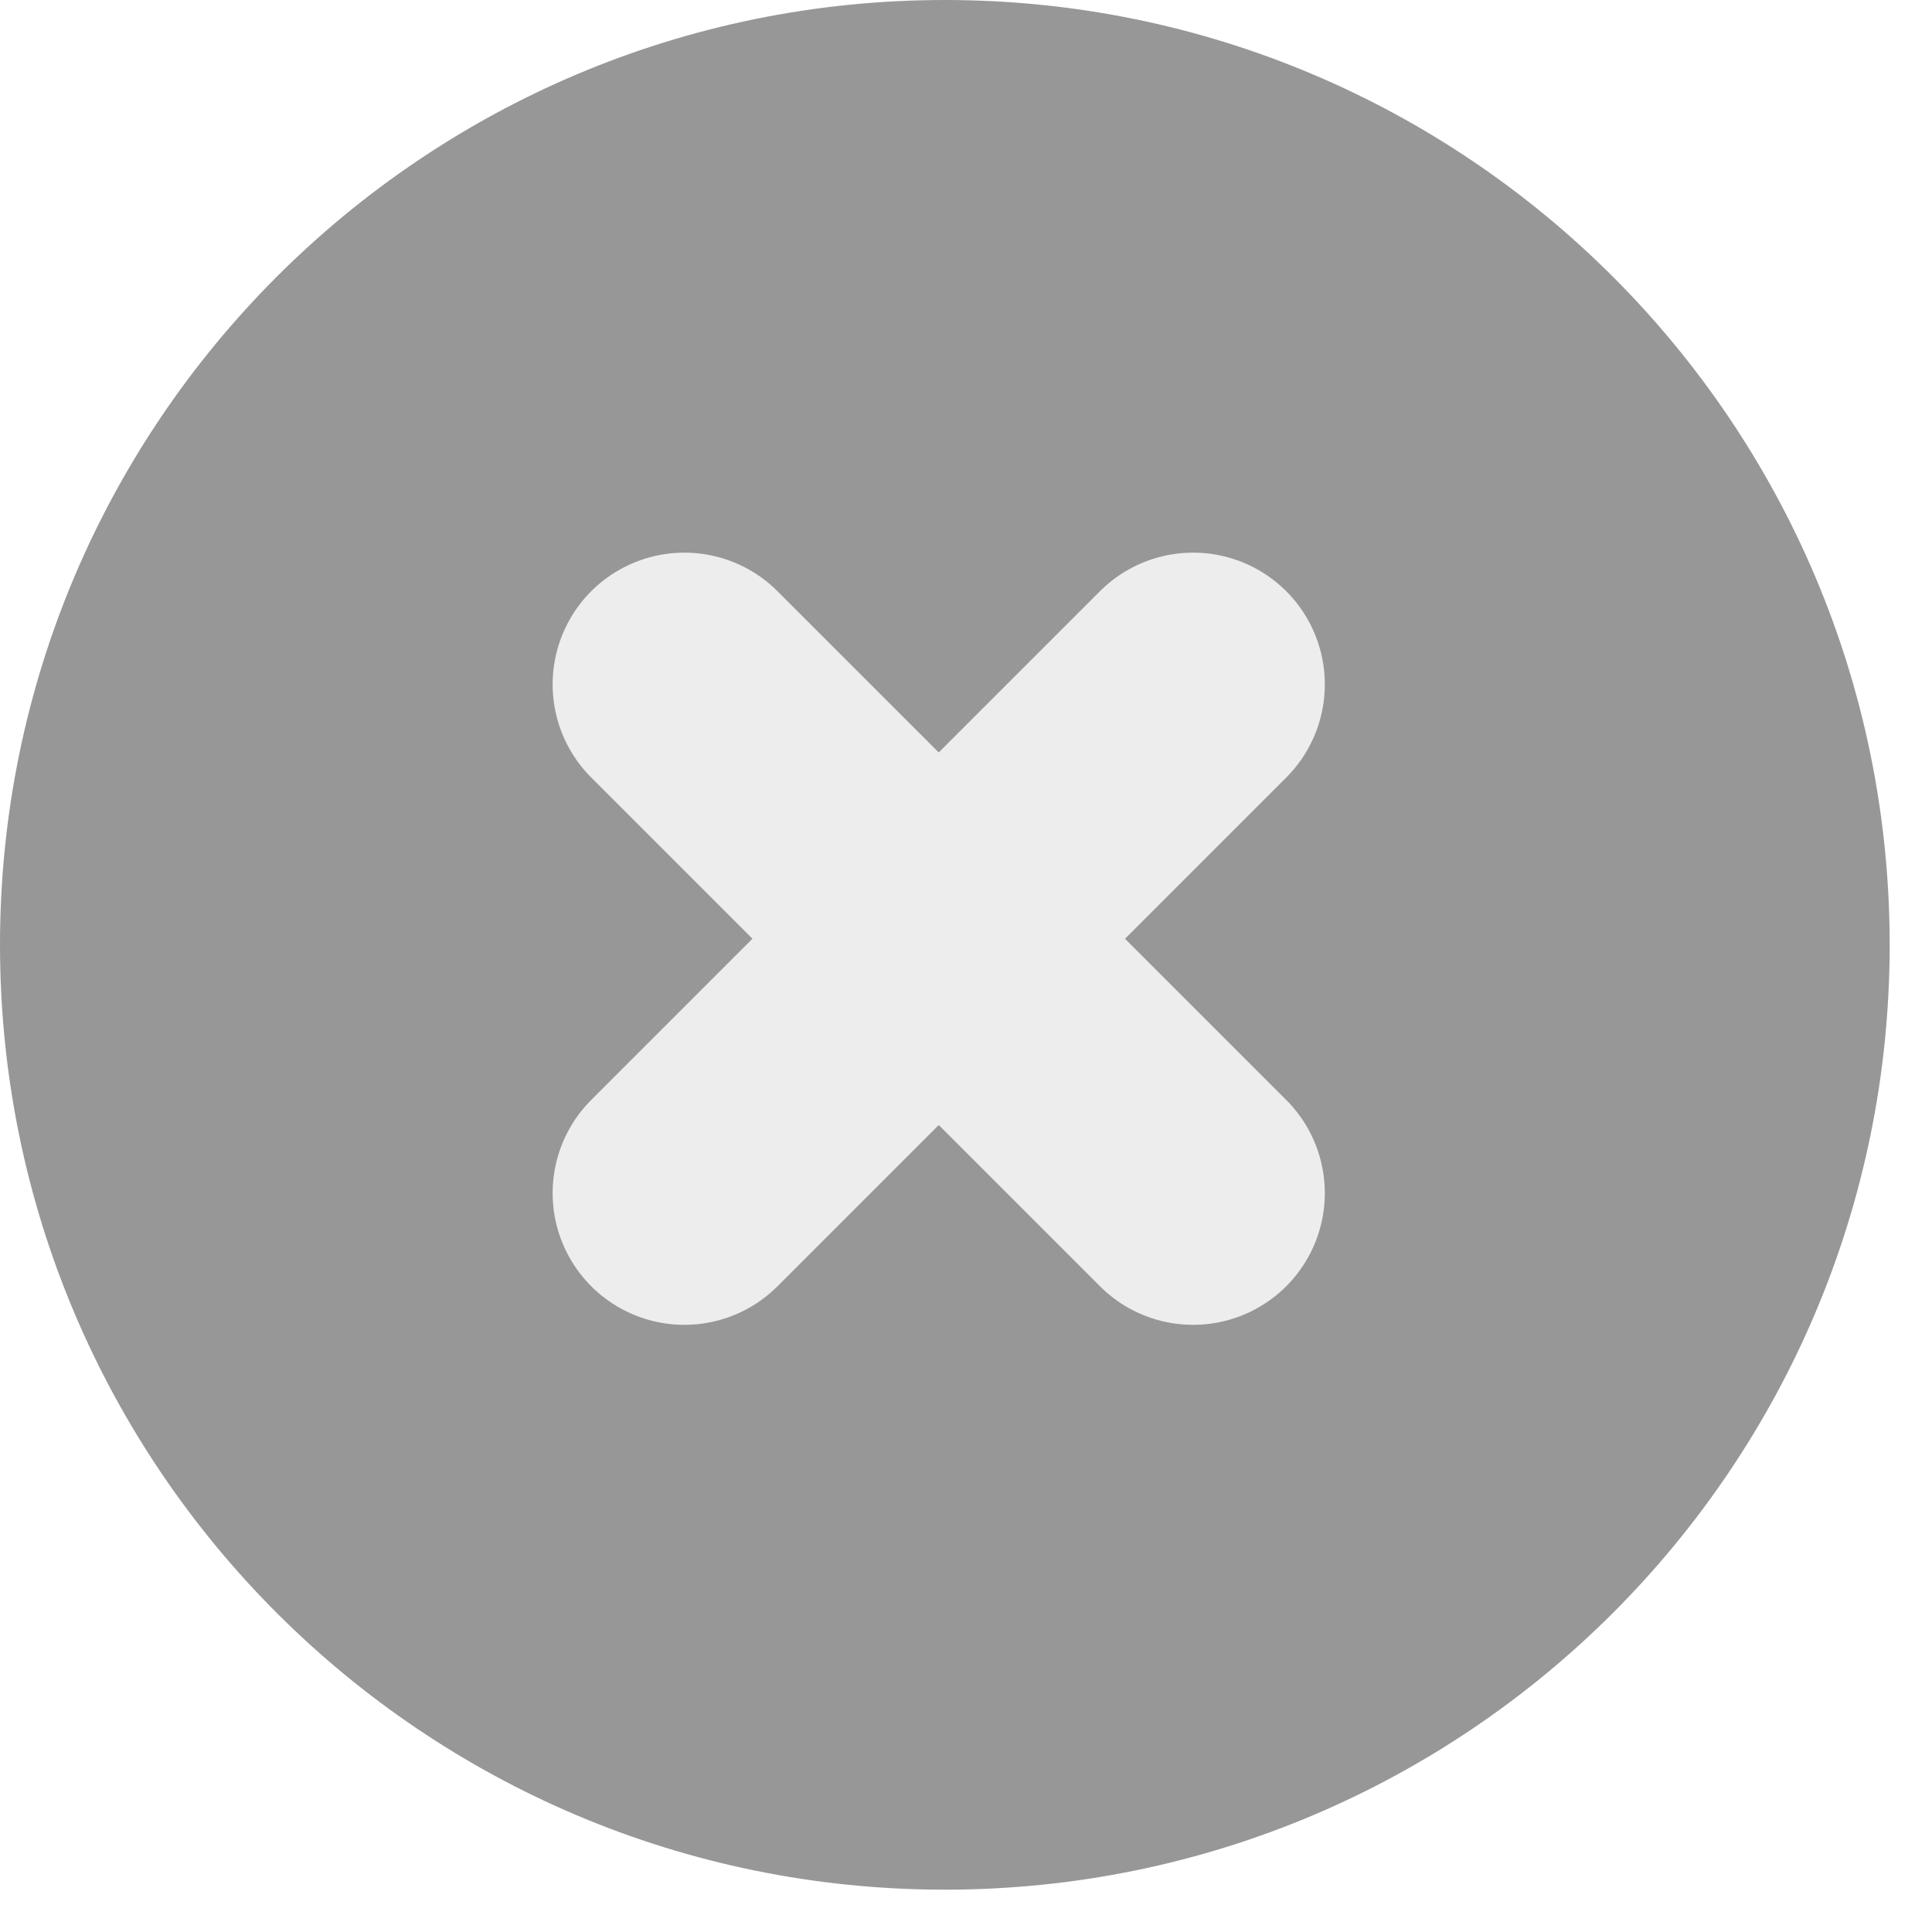
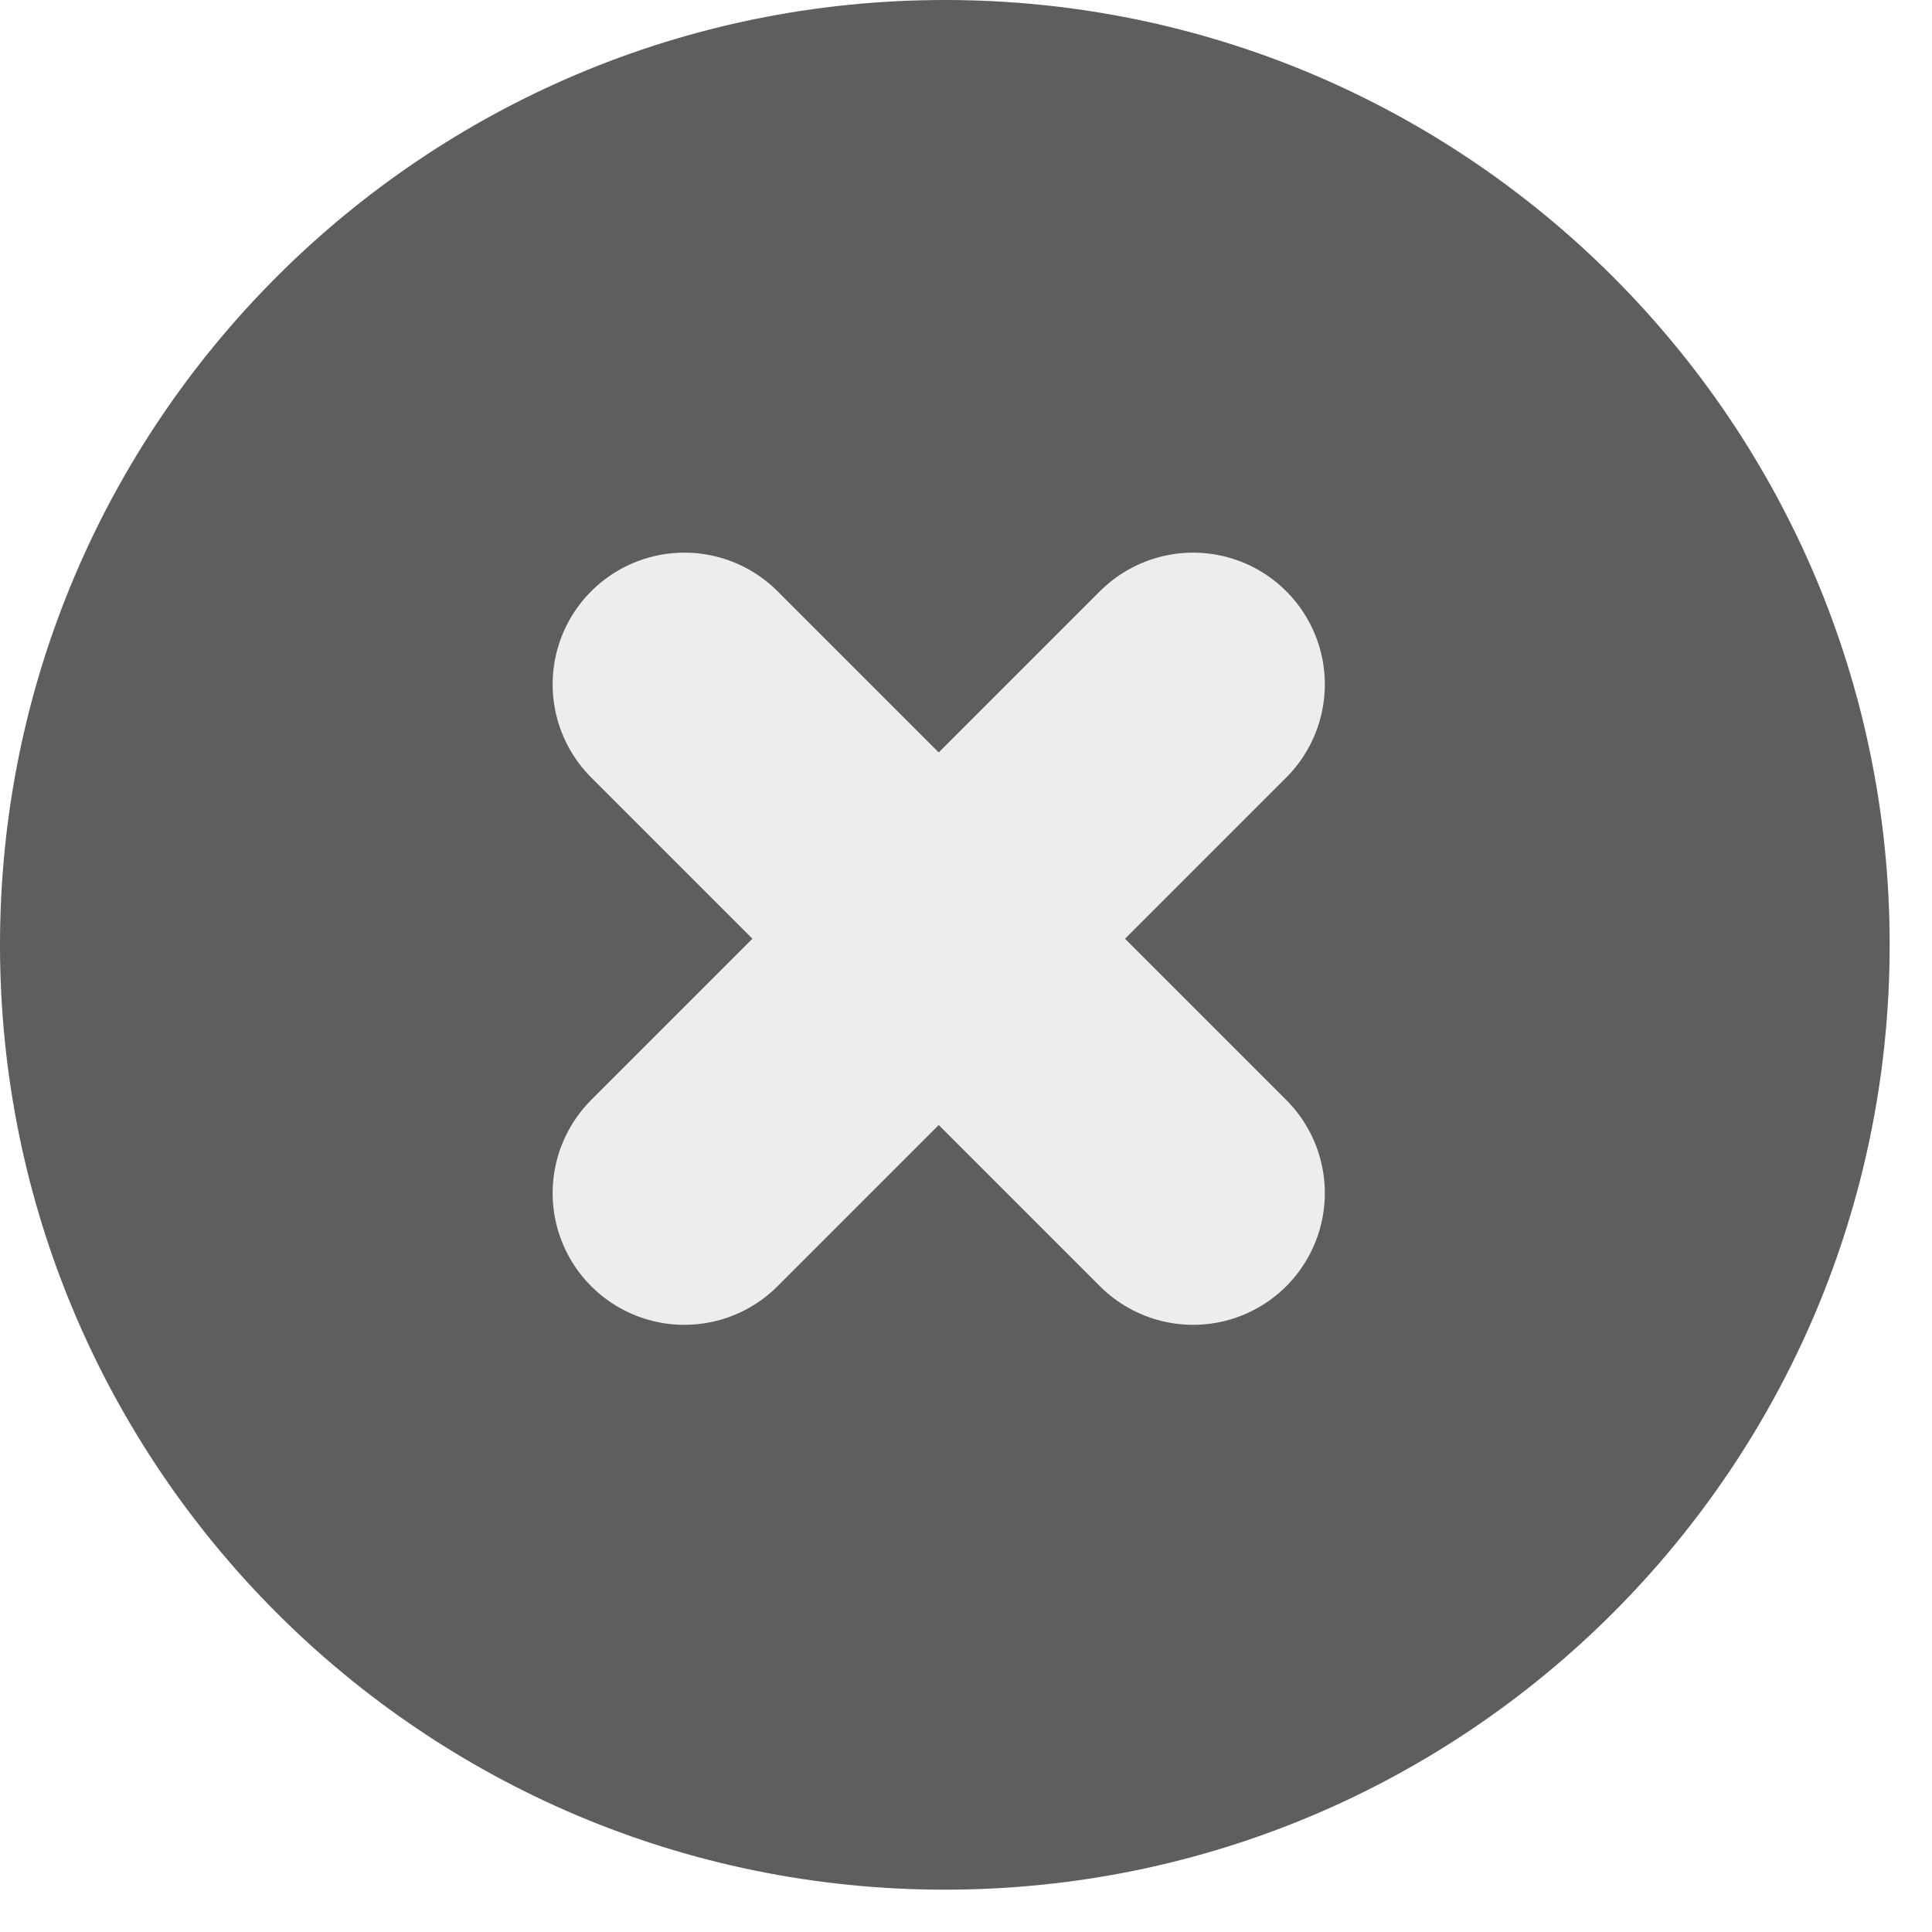
<svg xmlns="http://www.w3.org/2000/svg" width="22px" height="22px" viewBox="0 0 22 22" version="1.1">
  <g id="Page-2" stroke="none" stroke-width="1" fill="none" fill-rule="evenodd">
    <g id="Medium" transform="translate(-653, -101)">
      <g id="menu" transform="translate(100, 72)">
-         <g id="search" transform="translate(285, 20)">
-           <g id="clear" transform="translate(268, 9)">
-             <circle id="Oval-Copy" fill="#979797" cx="10.759" cy="10.759" r="10.759" />
-             <line x1="7.793" y1="13.586" x2="13.586" y2="7.793" id="Line-Copy" stroke="#EDEDED" stroke-width="3" stroke-linecap="round" />
-             <line x1="7.793" y1="7.793" x2="13.586" y2="13.586" id="Line-Copy-2" stroke="#EDEDED" stroke-width="3" stroke-linecap="round" />
-           </g>
+         <g id="clear" transform="translate(553, 29)">
+           <circle id="Oval-Copy" fill="#5E5E5E" cx="10.759" cy="10.759" r="10.759" />
+           <line x1="7.793" y1="13.586" x2="13.586" y2="7.793" id="Line-Copy" stroke="#EDEDED" stroke-width="3" stroke-linecap="round" />
+           <line x1="7.793" y1="7.793" x2="13.586" y2="13.586" id="Line-Copy-2" stroke="#EDEDED" stroke-width="3" stroke-linecap="round" />
        </g>
      </g>
    </g>
  </g>
</svg>
